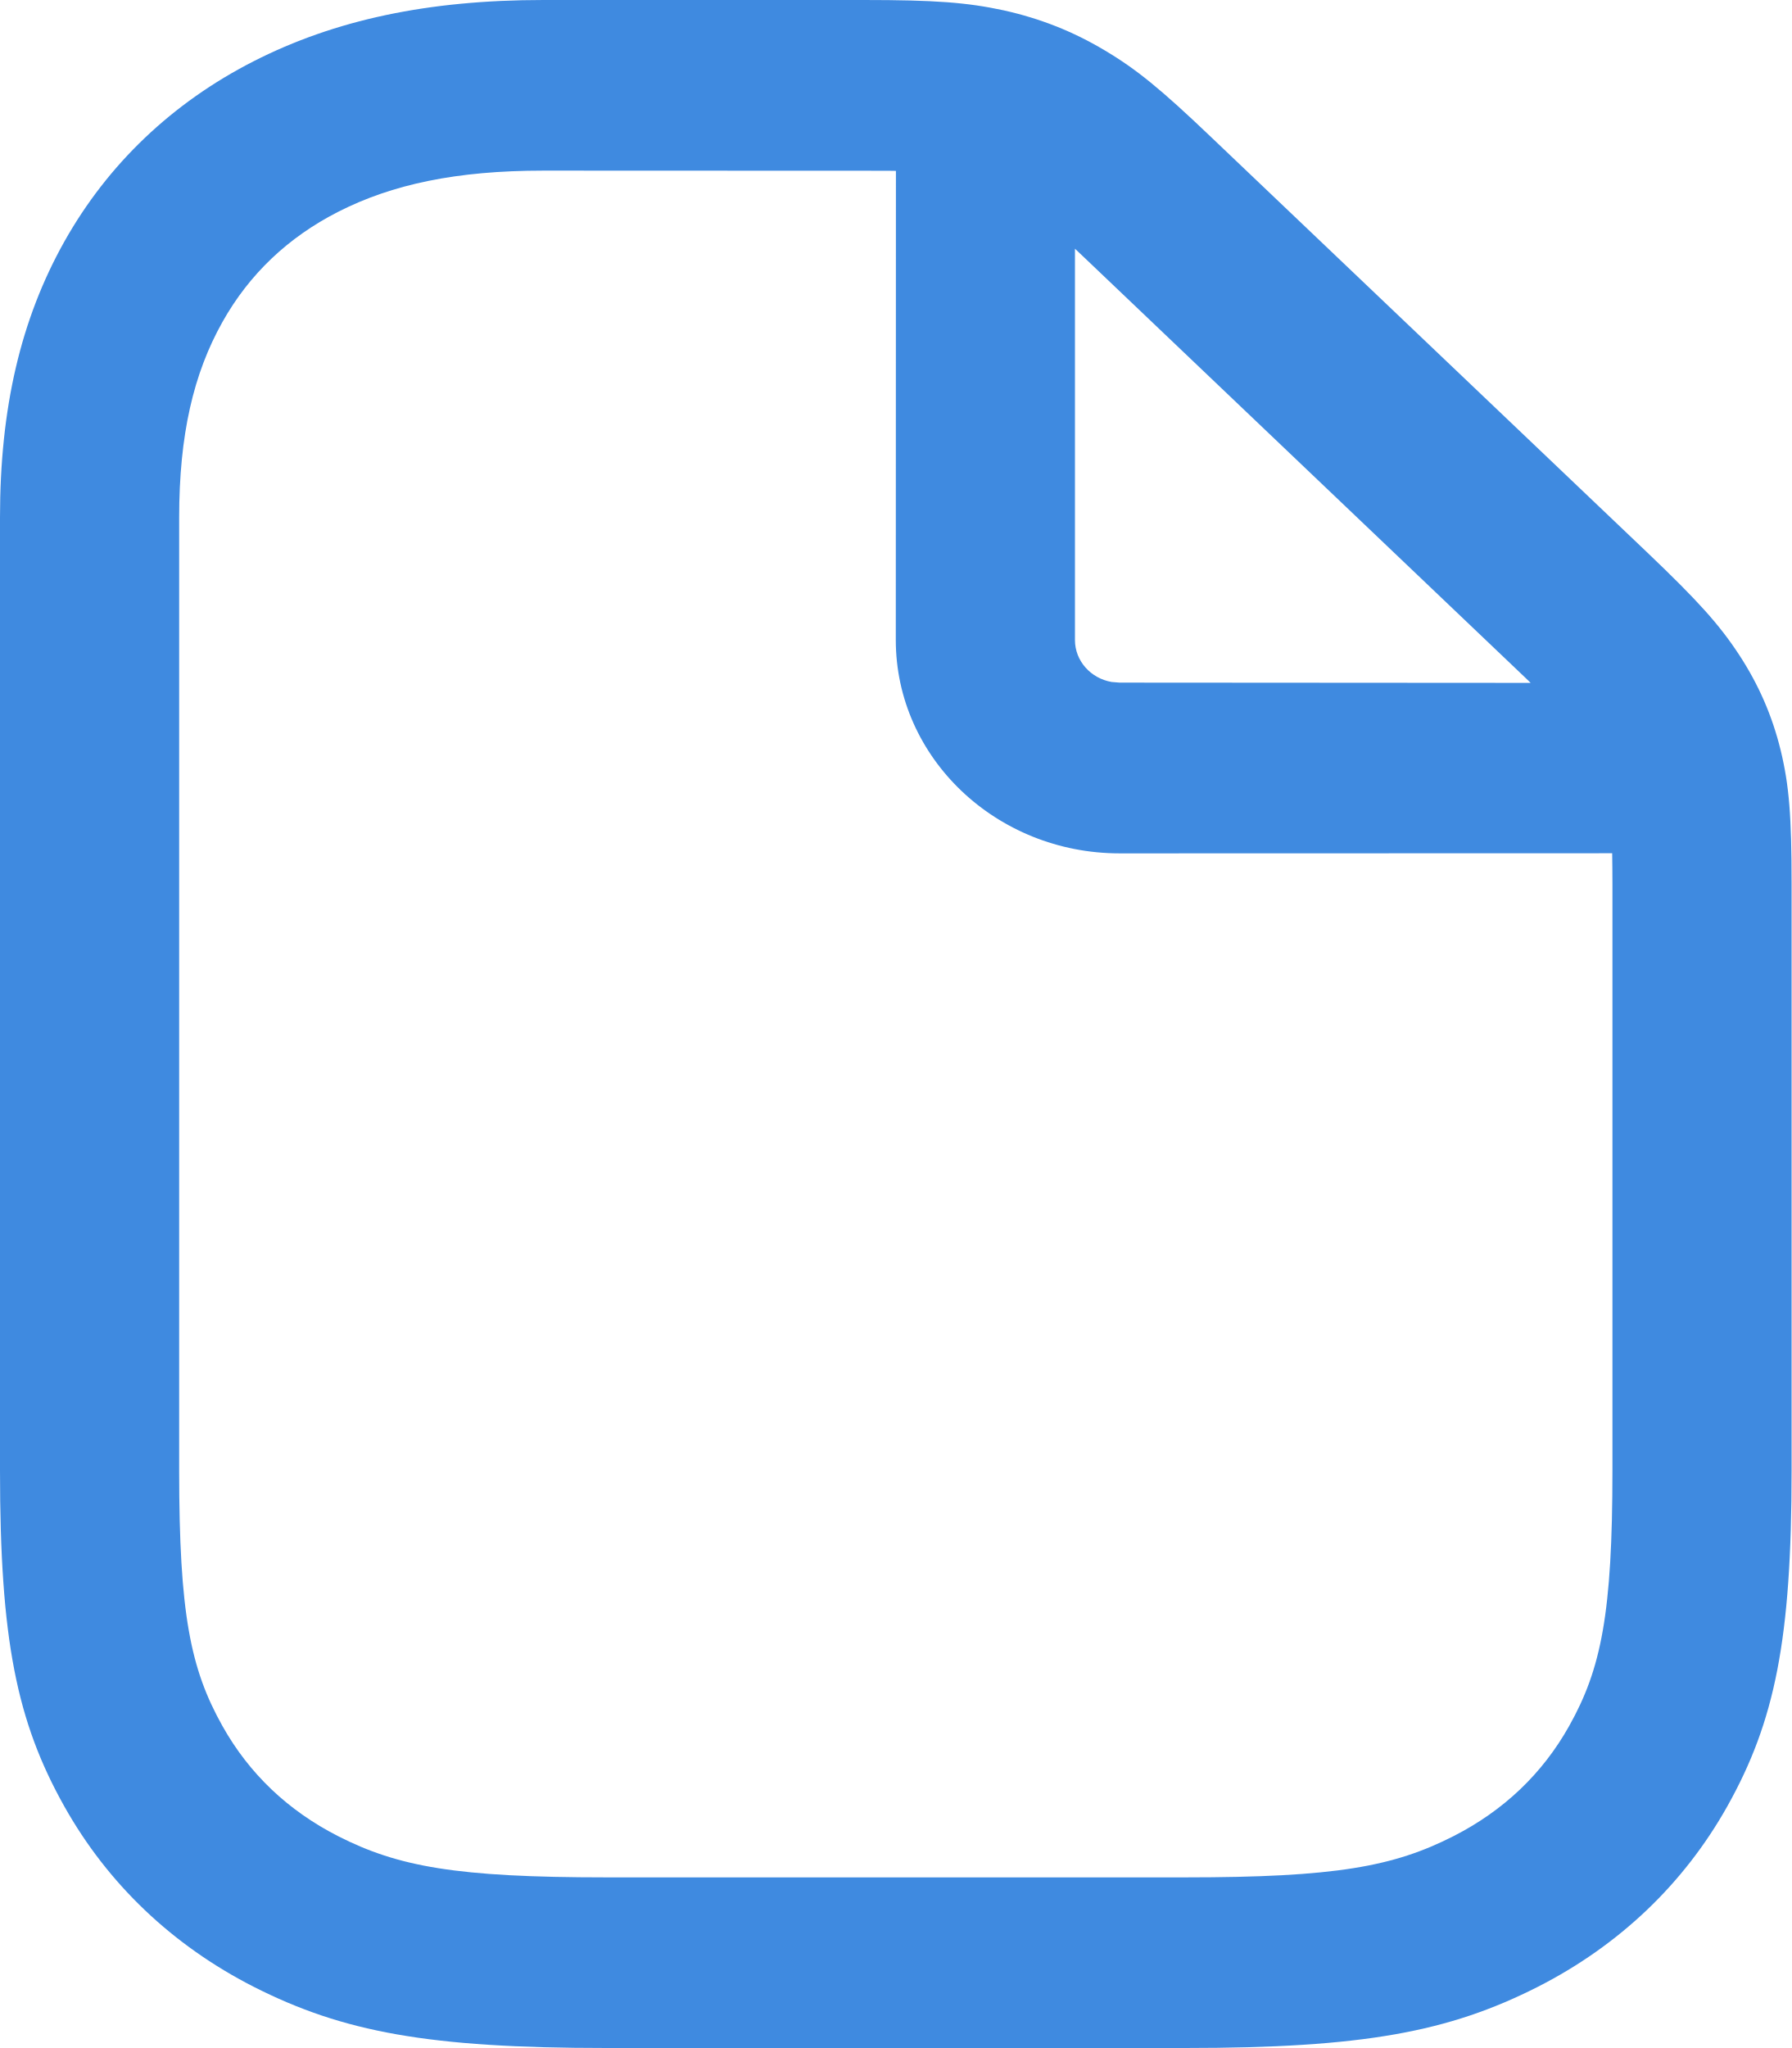
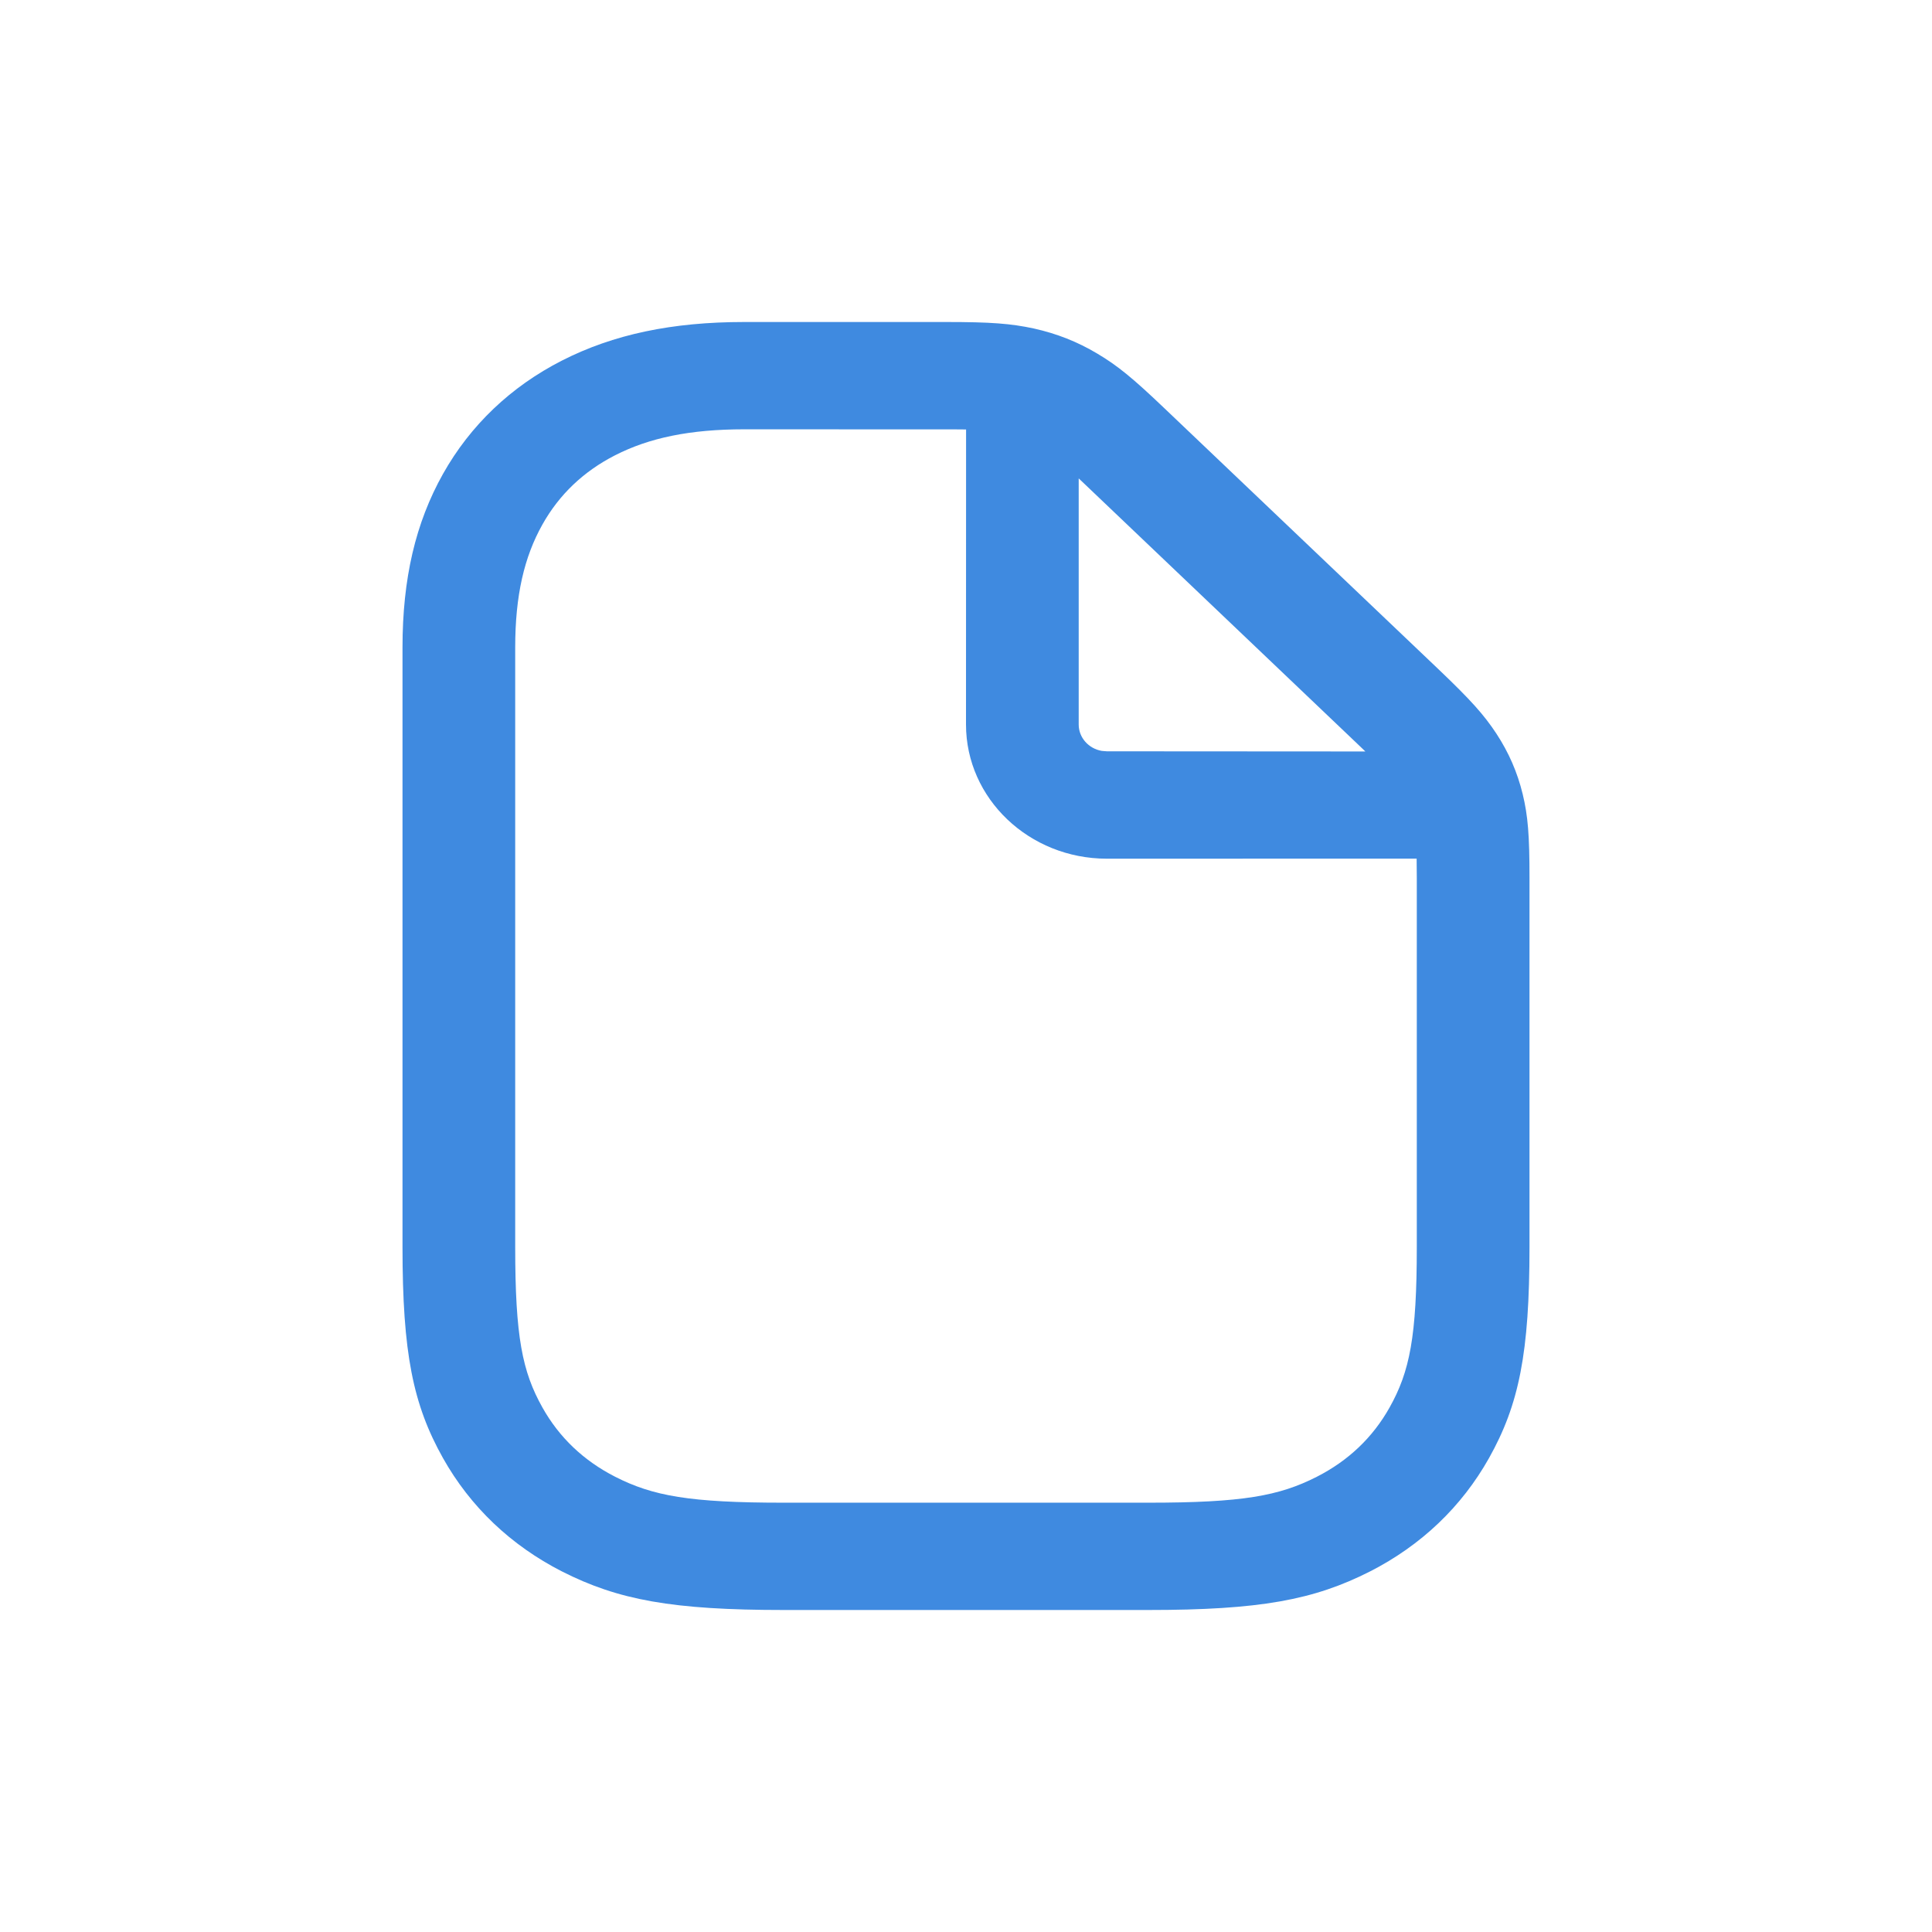
- <svg xmlns="http://www.w3.org/2000/svg" width="14px" height="16px" viewBox="0 0 14 16" version="1.1">
-   <g id="Page-1" stroke="none" stroke-width="1" fill="none" fill-rule="evenodd">
-     <g id="Messages-(Actions---Dialog)" transform="translate(-1165, -574)">
-       <g id="InfoBar" transform="translate(1140, 0)">
-         <g id="Media" transform="translate(20, 466)">
-           <g id="Icons/ic-documents" transform="translate(0, 104)">
-             <rect id="Rectangle" x="0" y="0" width="24" height="24" />
-             <g id="document_outline_28" transform="translate(5, 4)" fill="#3F8AE0">
-               <path d="M7.844,0.081 C8.127,0.144 8.384,0.245 8.63,0.392 C8.88,0.54 9.071,0.696 9.465,1.072 L12.875,4.319 C13.269,4.695 13.433,4.877 13.589,5.114 C13.743,5.349 13.849,5.593 13.915,5.863 C13.981,6.136 14,6.375 14,6.906 L14,11.488 C14,12.807 13.87,13.448 13.497,14.113 C13.157,14.718 12.654,15.197 12.019,15.521 C11.32,15.876 10.648,16 9.262,16 L4.738,16 C3.352,16 2.68,15.876 1.981,15.521 C1.346,15.197 0.843,14.718 0.503,14.113 C0.13,13.448 0,12.807 0,11.488 L0,4.044 C0,3.187 0.162,2.495 0.503,1.887 C0.843,1.282 1.346,0.803 1.981,0.479 C2.619,0.154 3.347,0 4.246,0 L6.749,0 C7.307,0 7.557,0.019 7.844,0.081 Z M6.878,1.334 L4.246,1.333 C3.566,1.333 3.064,1.44 2.642,1.655 C2.25,1.855 1.947,2.143 1.738,2.516 C1.512,2.919 1.4,3.396 1.4,4.044 L1.4,11.488 C1.4,12.606 1.488,13.038 1.738,13.484 C1.947,13.857 2.25,14.145 2.642,14.345 C3.11,14.583 3.564,14.667 4.738,14.667 L9.262,14.667 C10.436,14.667 10.89,14.583 11.358,14.345 C11.75,14.145 12.053,13.857 12.262,13.484 C12.512,13.038 12.6,12.606 12.6,11.488 L12.6,6.906 C12.6,6.814 12.599,6.735 12.598,6.666 L8.75,6.667 C7.784,6.667 7,5.92 7,5 L7.001,1.335 C6.963,1.334 6.922,1.334 6.878,1.334 Z M8.475,2.014 L8.4,1.943 L8.4,5 C8.4,5.164 8.524,5.3 8.687,5.328 L8.75,5.333 L11.961,5.335 C11.937,5.312 11.912,5.287 11.885,5.262 L8.475,2.014 Z" id="Shape" />
-             </g>
-           </g>
-         </g>
+ <svg xmlns="http://www.w3.org/2000/svg" width="24px" height="24px" viewBox="0 0 24 24" version="1.1">
+   <g id="Icons/ic-documents" stroke="none" stroke-width="1" fill="none" fill-rule="evenodd">
+     <g>
+       <rect id="Rectangle" x="0" y="0" width="24" height="24" />
+       <g id="document_outline_28" transform="translate(5, 4)" fill="#3F8AE0">
+         <path d="M7.844,0.081 C8.127,0.144 8.384,0.245 8.63,0.392 C8.88,0.54 9.071,0.696 9.465,1.072 L12.875,4.319 C13.269,4.695 13.433,4.877 13.589,5.114 C13.743,5.349 13.849,5.593 13.915,5.863 C13.981,6.136 14,6.375 14,6.906 L14,11.488 C14,12.807 13.87,13.448 13.497,14.113 C13.157,14.718 12.654,15.197 12.019,15.521 C11.32,15.876 10.648,16 9.262,16 L4.738,16 C3.352,16 2.68,15.876 1.981,15.521 C1.346,15.197 0.843,14.718 0.503,14.113 C0.13,13.448 0,12.807 0,11.488 L0,4.044 C0,3.187 0.162,2.495 0.503,1.887 C0.843,1.282 1.346,0.803 1.981,0.479 C2.619,0.154 3.347,0 4.246,0 L6.749,0 C7.307,0 7.557,0.019 7.844,0.081 Z M6.878,1.334 L4.246,1.333 C3.566,1.333 3.064,1.44 2.642,1.655 C2.25,1.855 1.947,2.143 1.738,2.516 C1.512,2.919 1.4,3.396 1.4,4.044 L1.4,11.488 C1.4,12.606 1.488,13.038 1.738,13.484 C1.947,13.857 2.25,14.145 2.642,14.345 C3.11,14.583 3.564,14.667 4.738,14.667 L9.262,14.667 C10.436,14.667 10.89,14.583 11.358,14.345 C11.75,14.145 12.053,13.857 12.262,13.484 C12.512,13.038 12.6,12.606 12.6,11.488 L12.6,6.906 C12.6,6.814 12.599,6.735 12.598,6.666 L8.75,6.667 C7.784,6.667 7,5.92 7,5 L7.001,1.335 C6.963,1.334 6.922,1.334 6.878,1.334 Z M8.475,2.014 L8.4,1.943 L8.4,5 C8.4,5.164 8.524,5.3 8.687,5.328 L8.75,5.333 L11.961,5.335 C11.937,5.312 11.912,5.287 11.885,5.262 L8.475,2.014 Z" id="Shape" />
      </g>
    </g>
  </g>
</svg>
